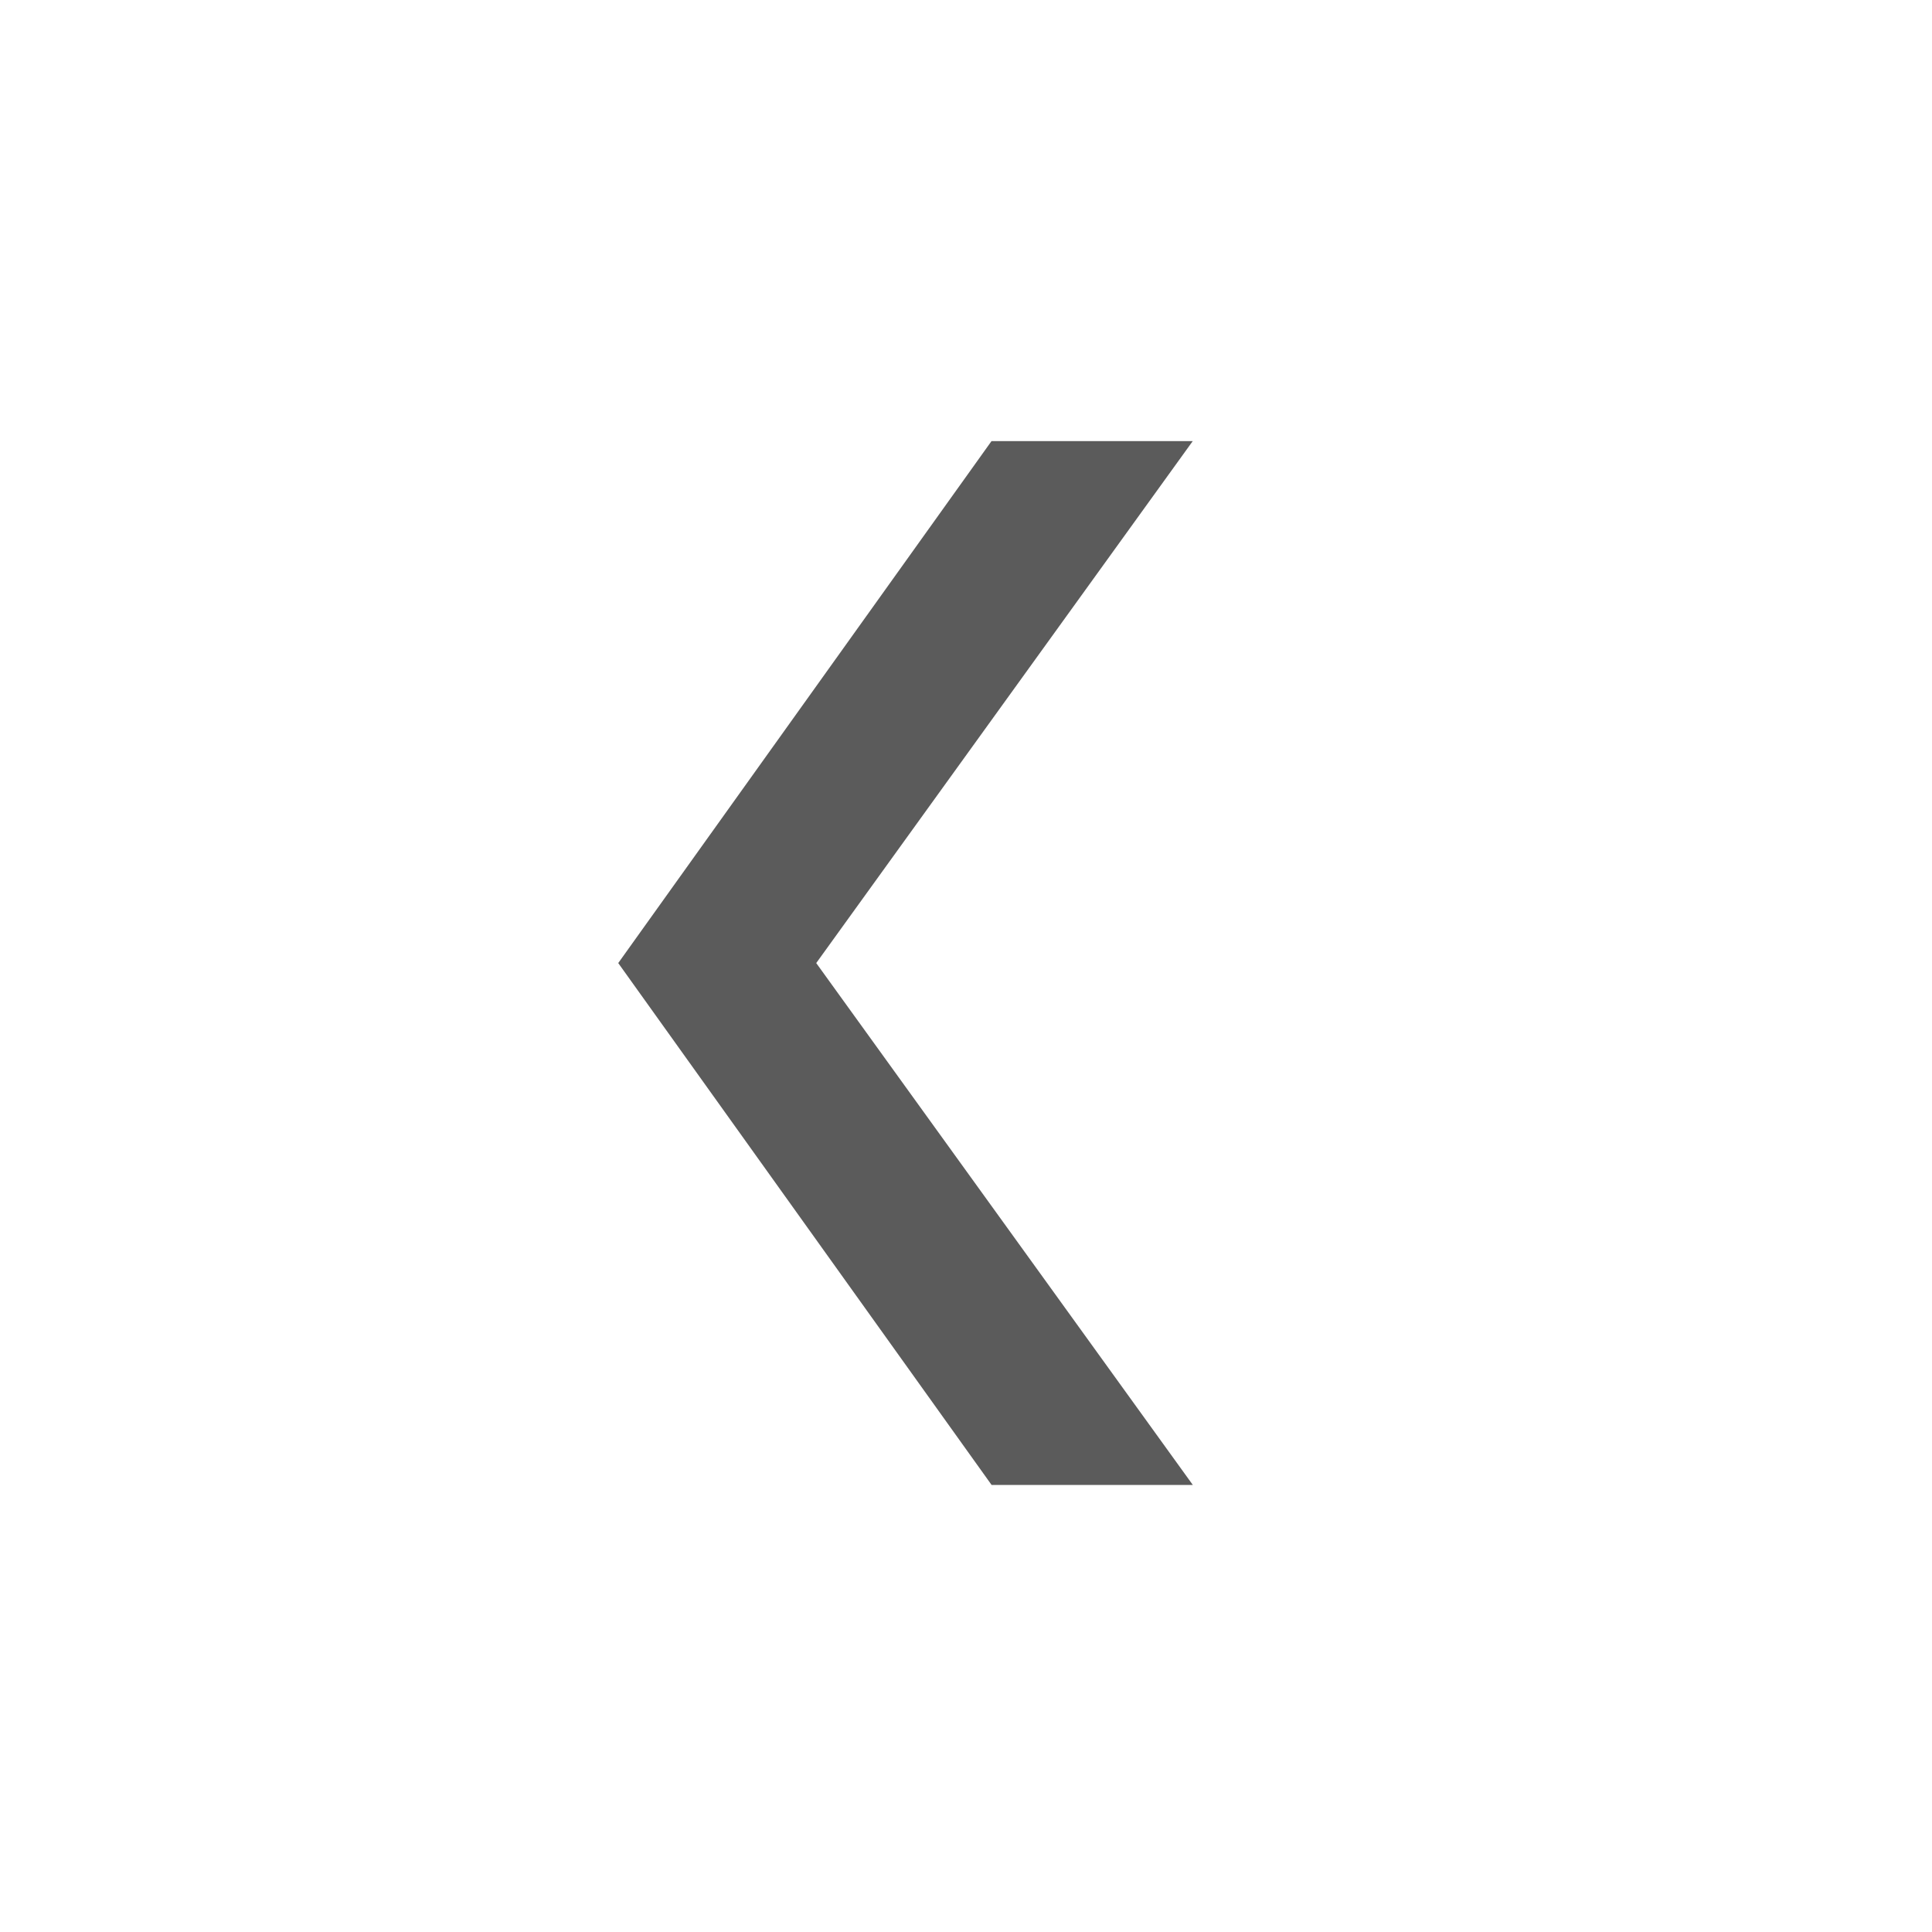
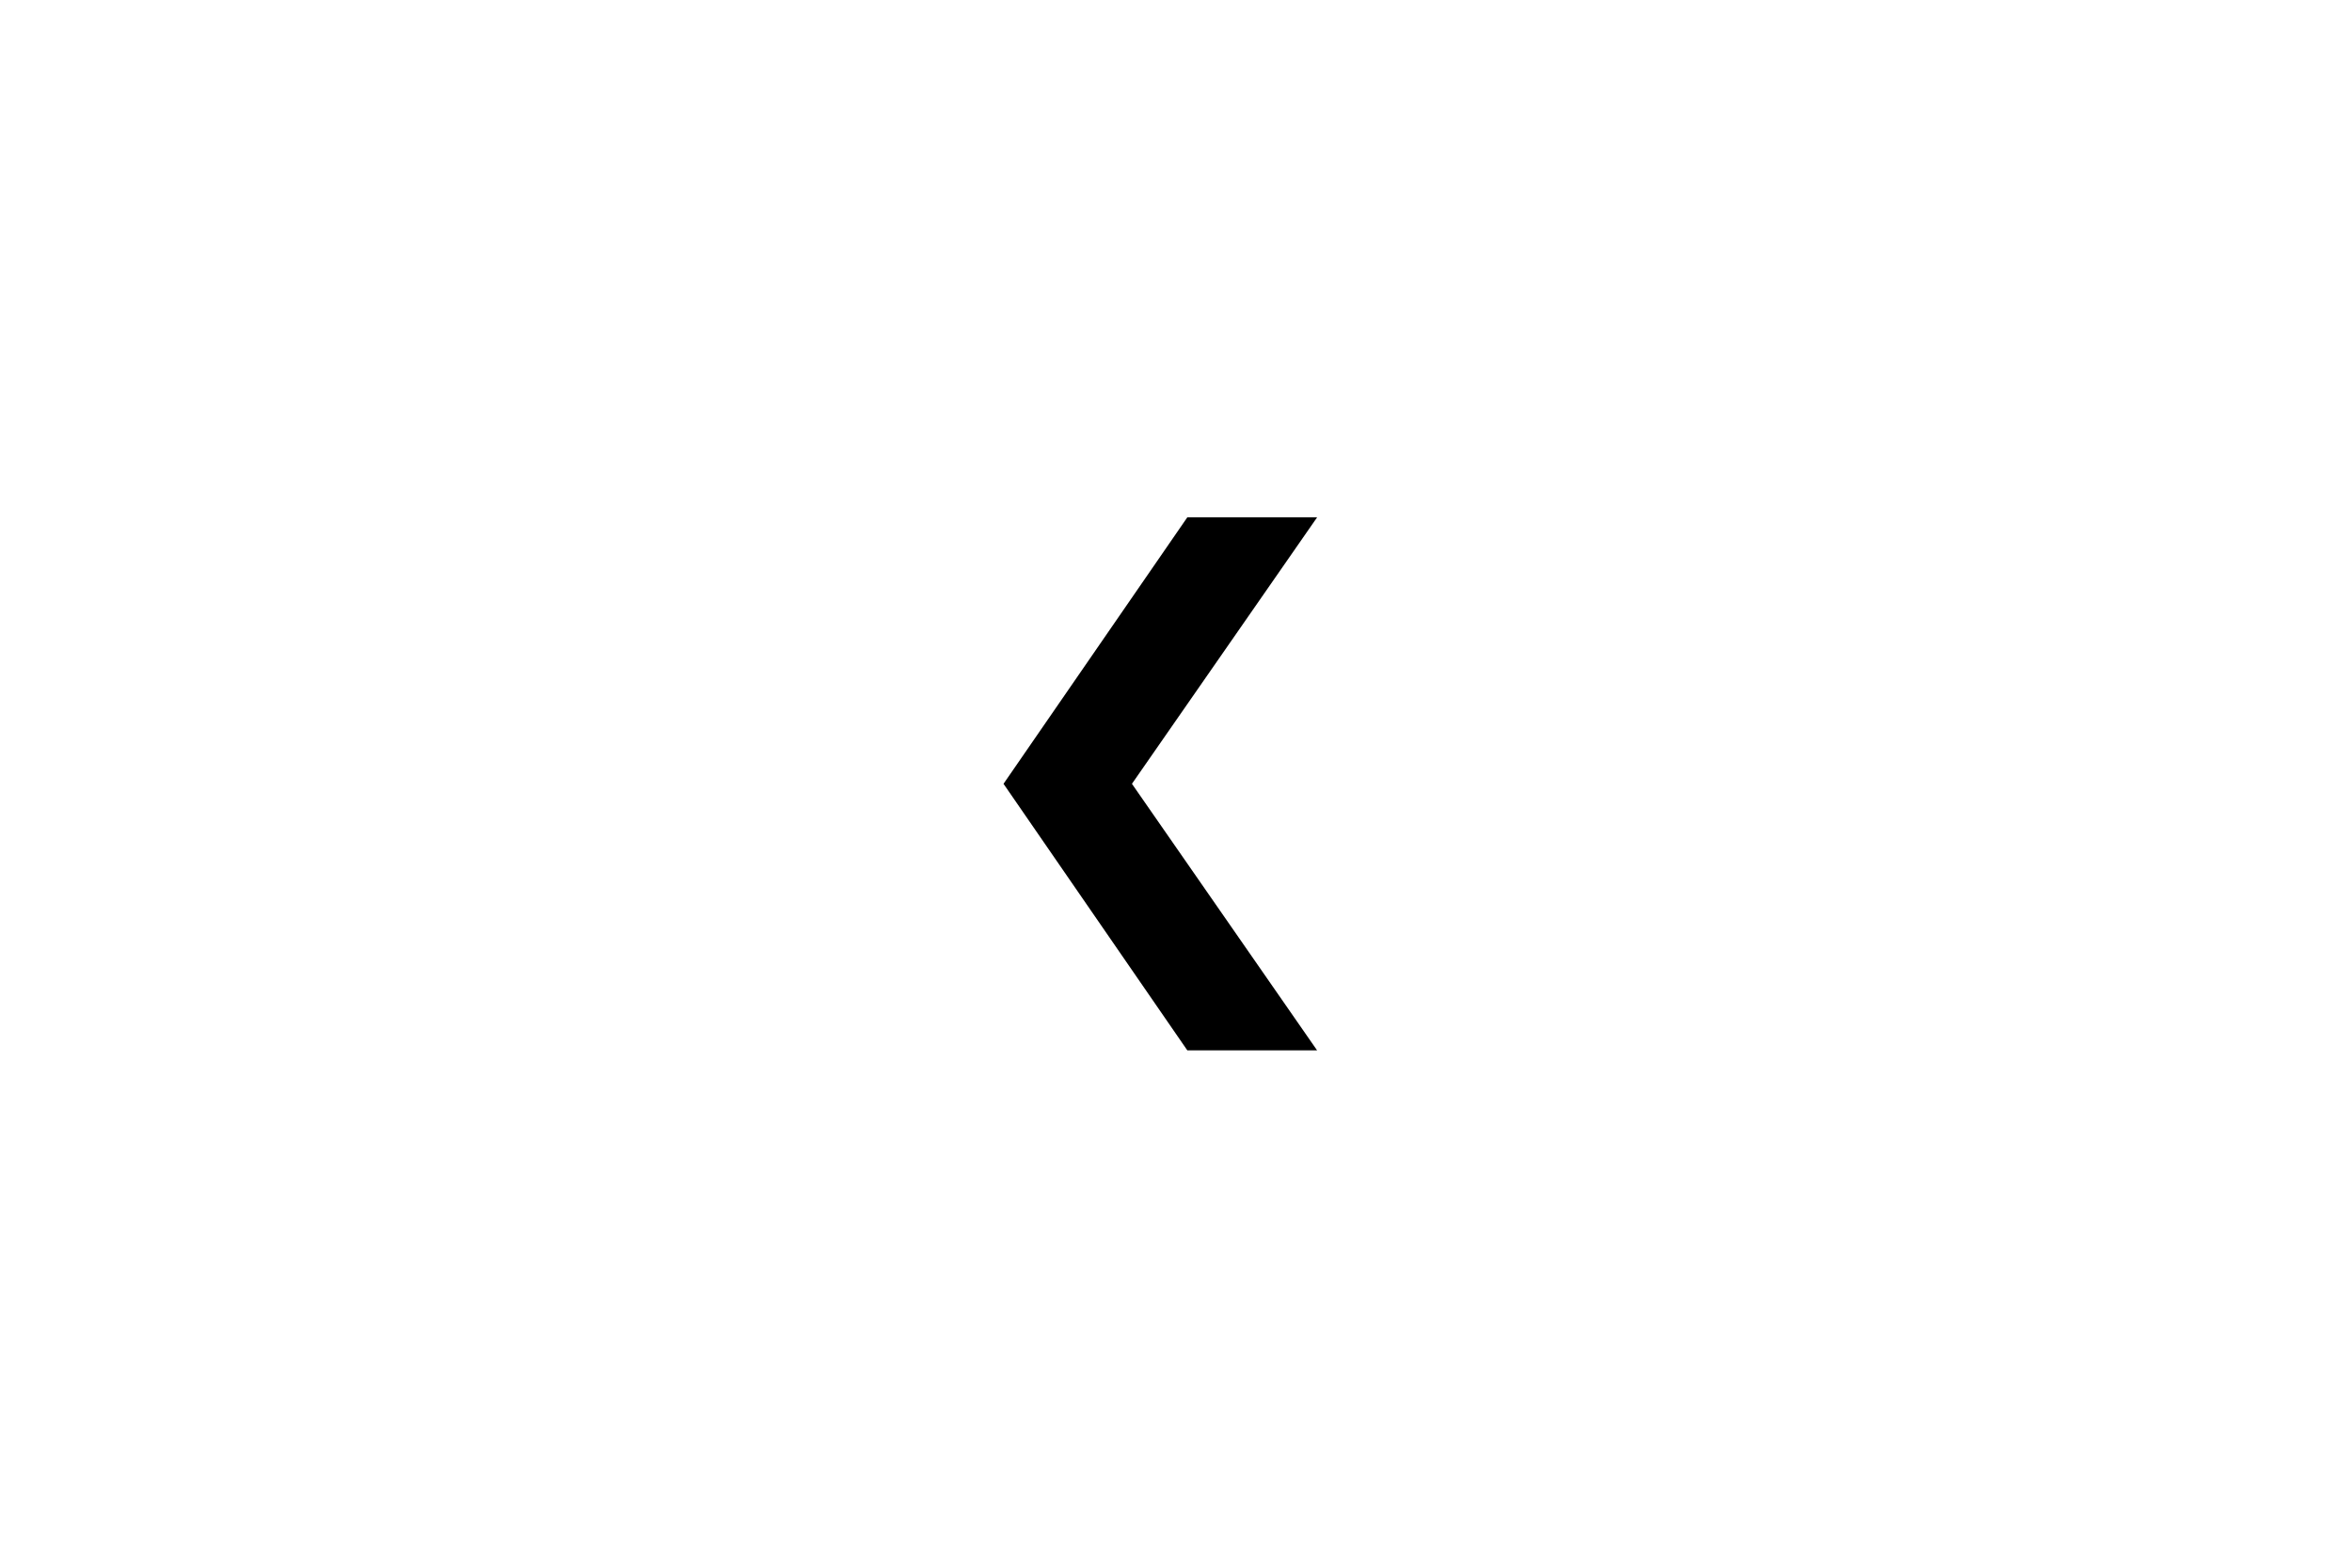
- <svg xmlns="http://www.w3.org/2000/svg" version="1.1" id="Layer_1" x="0px" y="0px" width="25px" height="25px" viewBox="0 0 25 25" enable-background="new 0 0 25 25" xml:space="preserve">
-   <g id="aroow_27_">
-     <g>
-       <g>
-         <path fill="#5B5B5B" d="M10.562,12.462l4.872-6.754h-2.604L8,12.462l4.831,6.753h2.604L10.562,12.462z" />
-       </g>
-     </g>
-   </g>
+ <svg xmlns="http://www.w3.org/2000/svg" version="1.1" id="Layer_1" x="0px" y="0px" width="75px" height="50px" viewBox="0 0 75 50" enable-background="new 0 0 75 50" xml:space="preserve">
+   <polygon points="42,16.5 37.861,16.5 32,24.999 37.861,33.5 41.999,33.5 36.095,24.999 " />
</svg>
